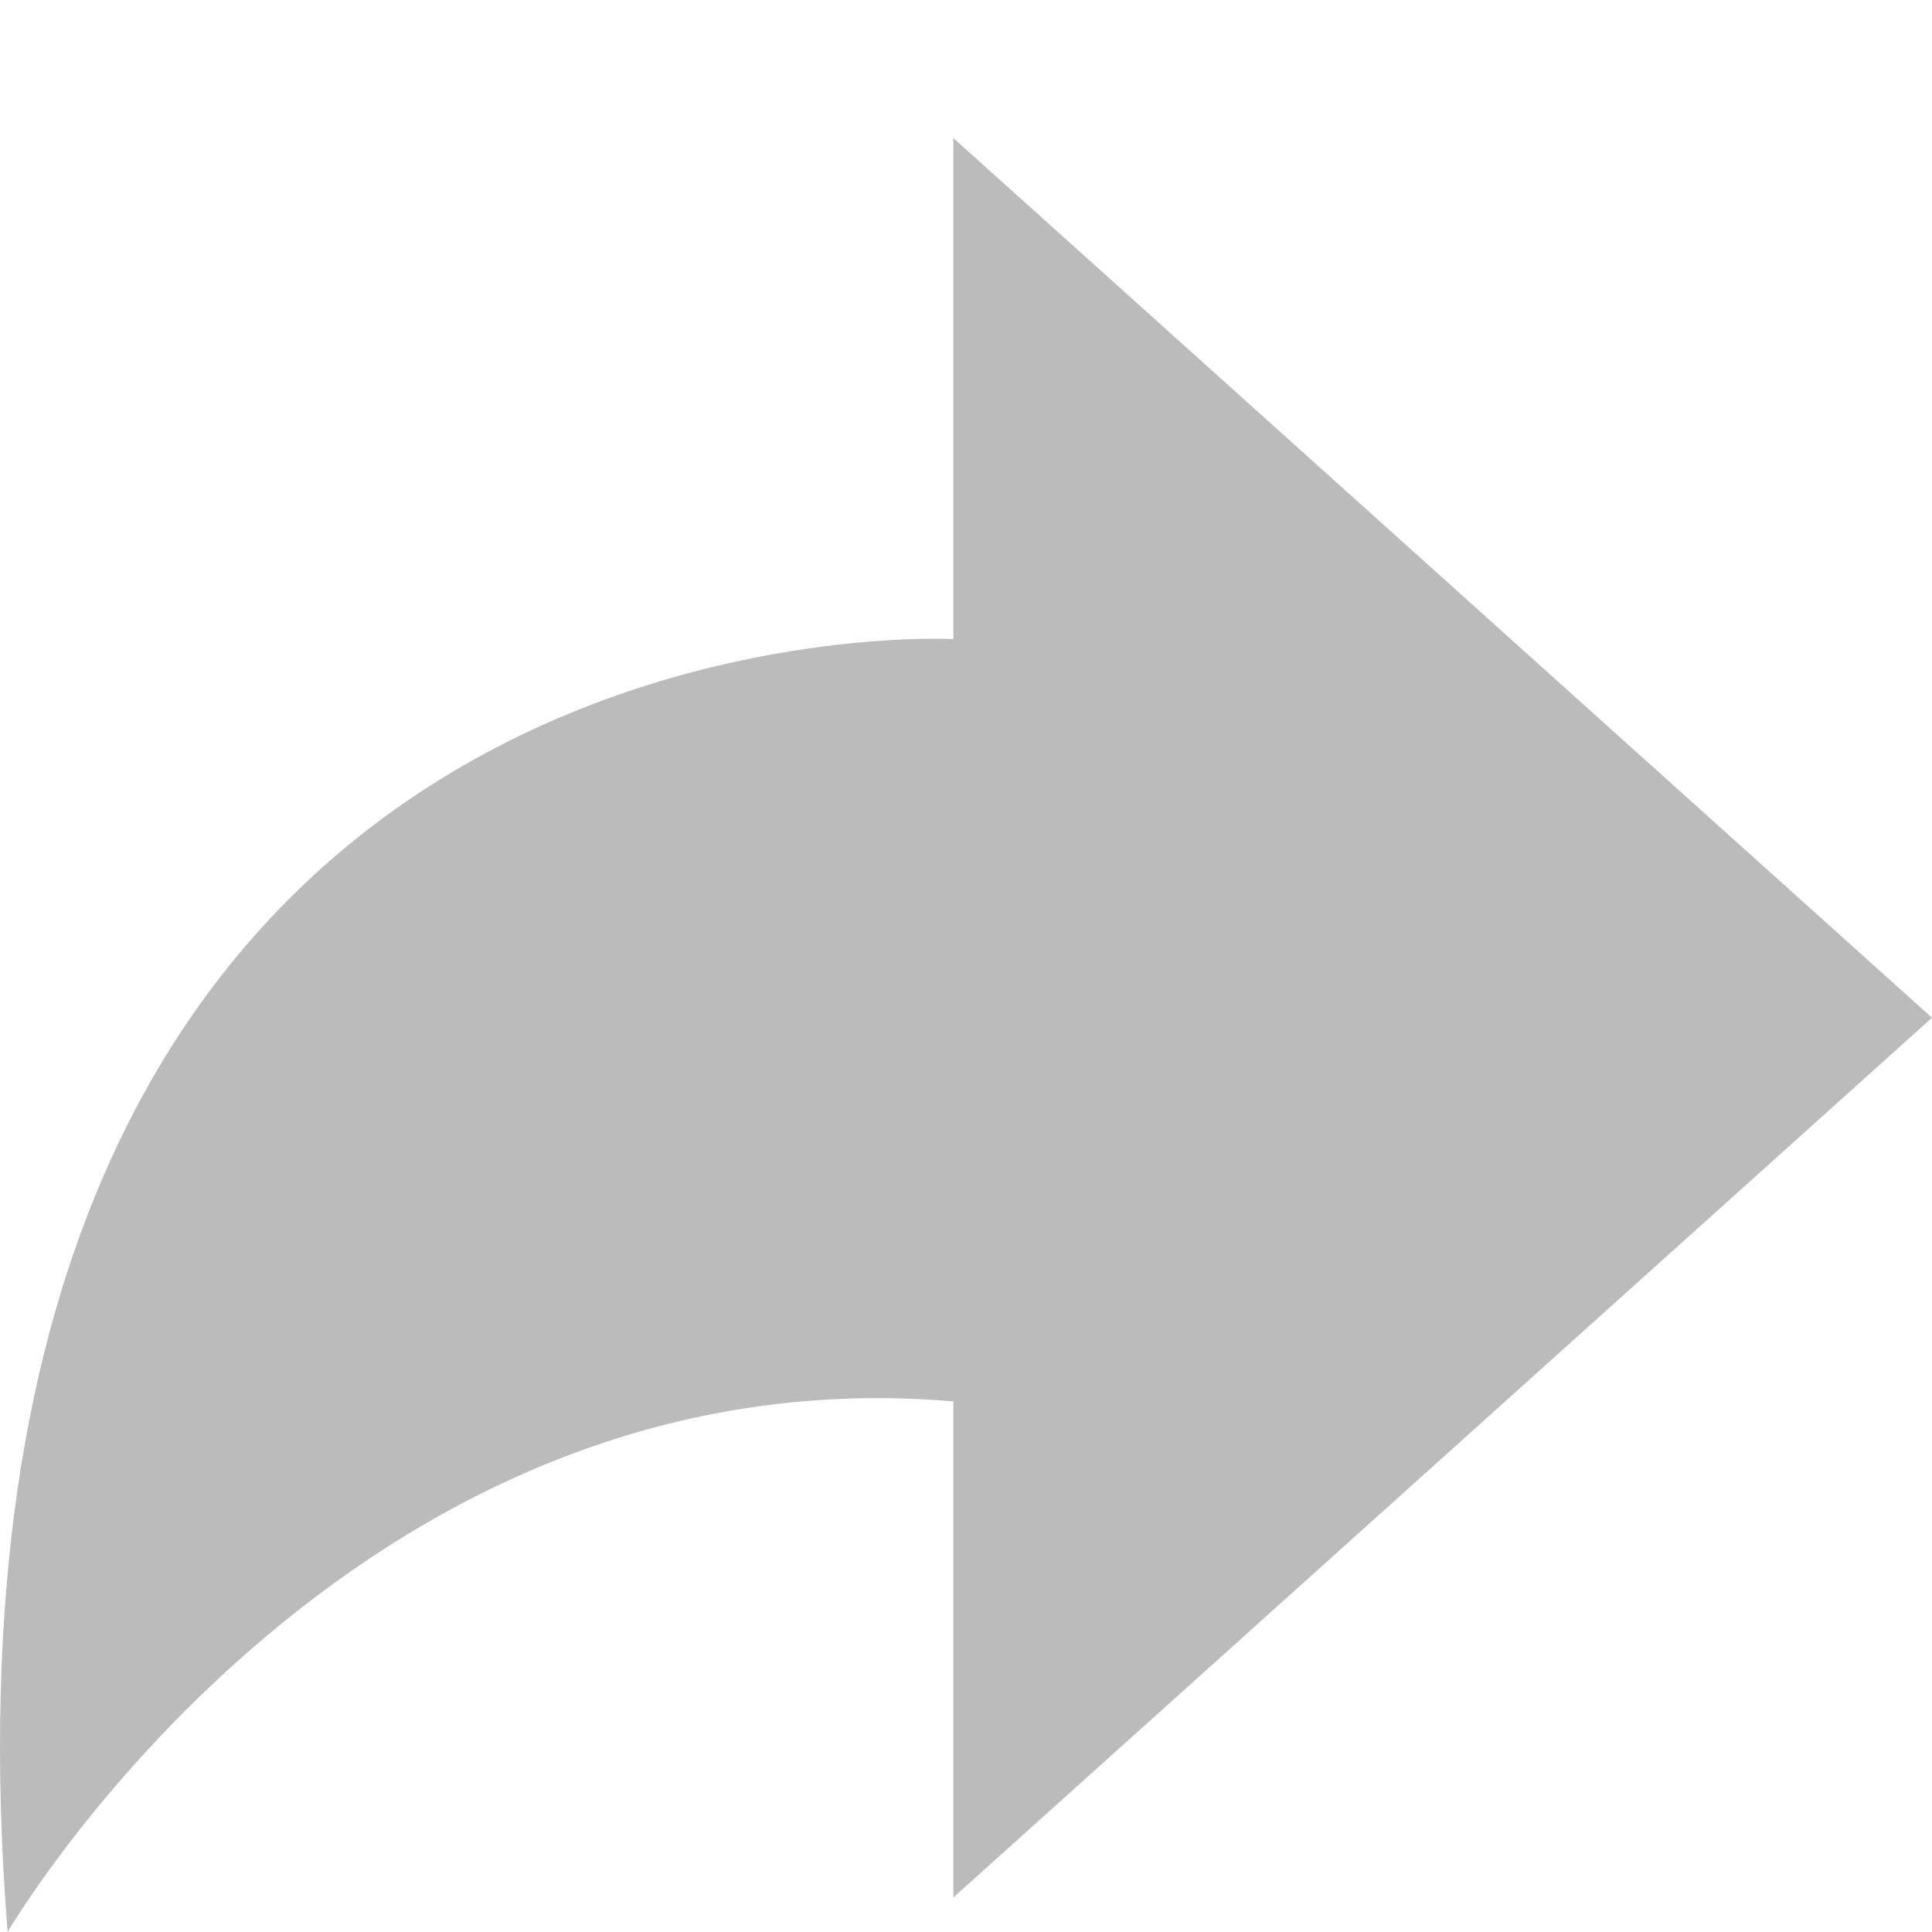
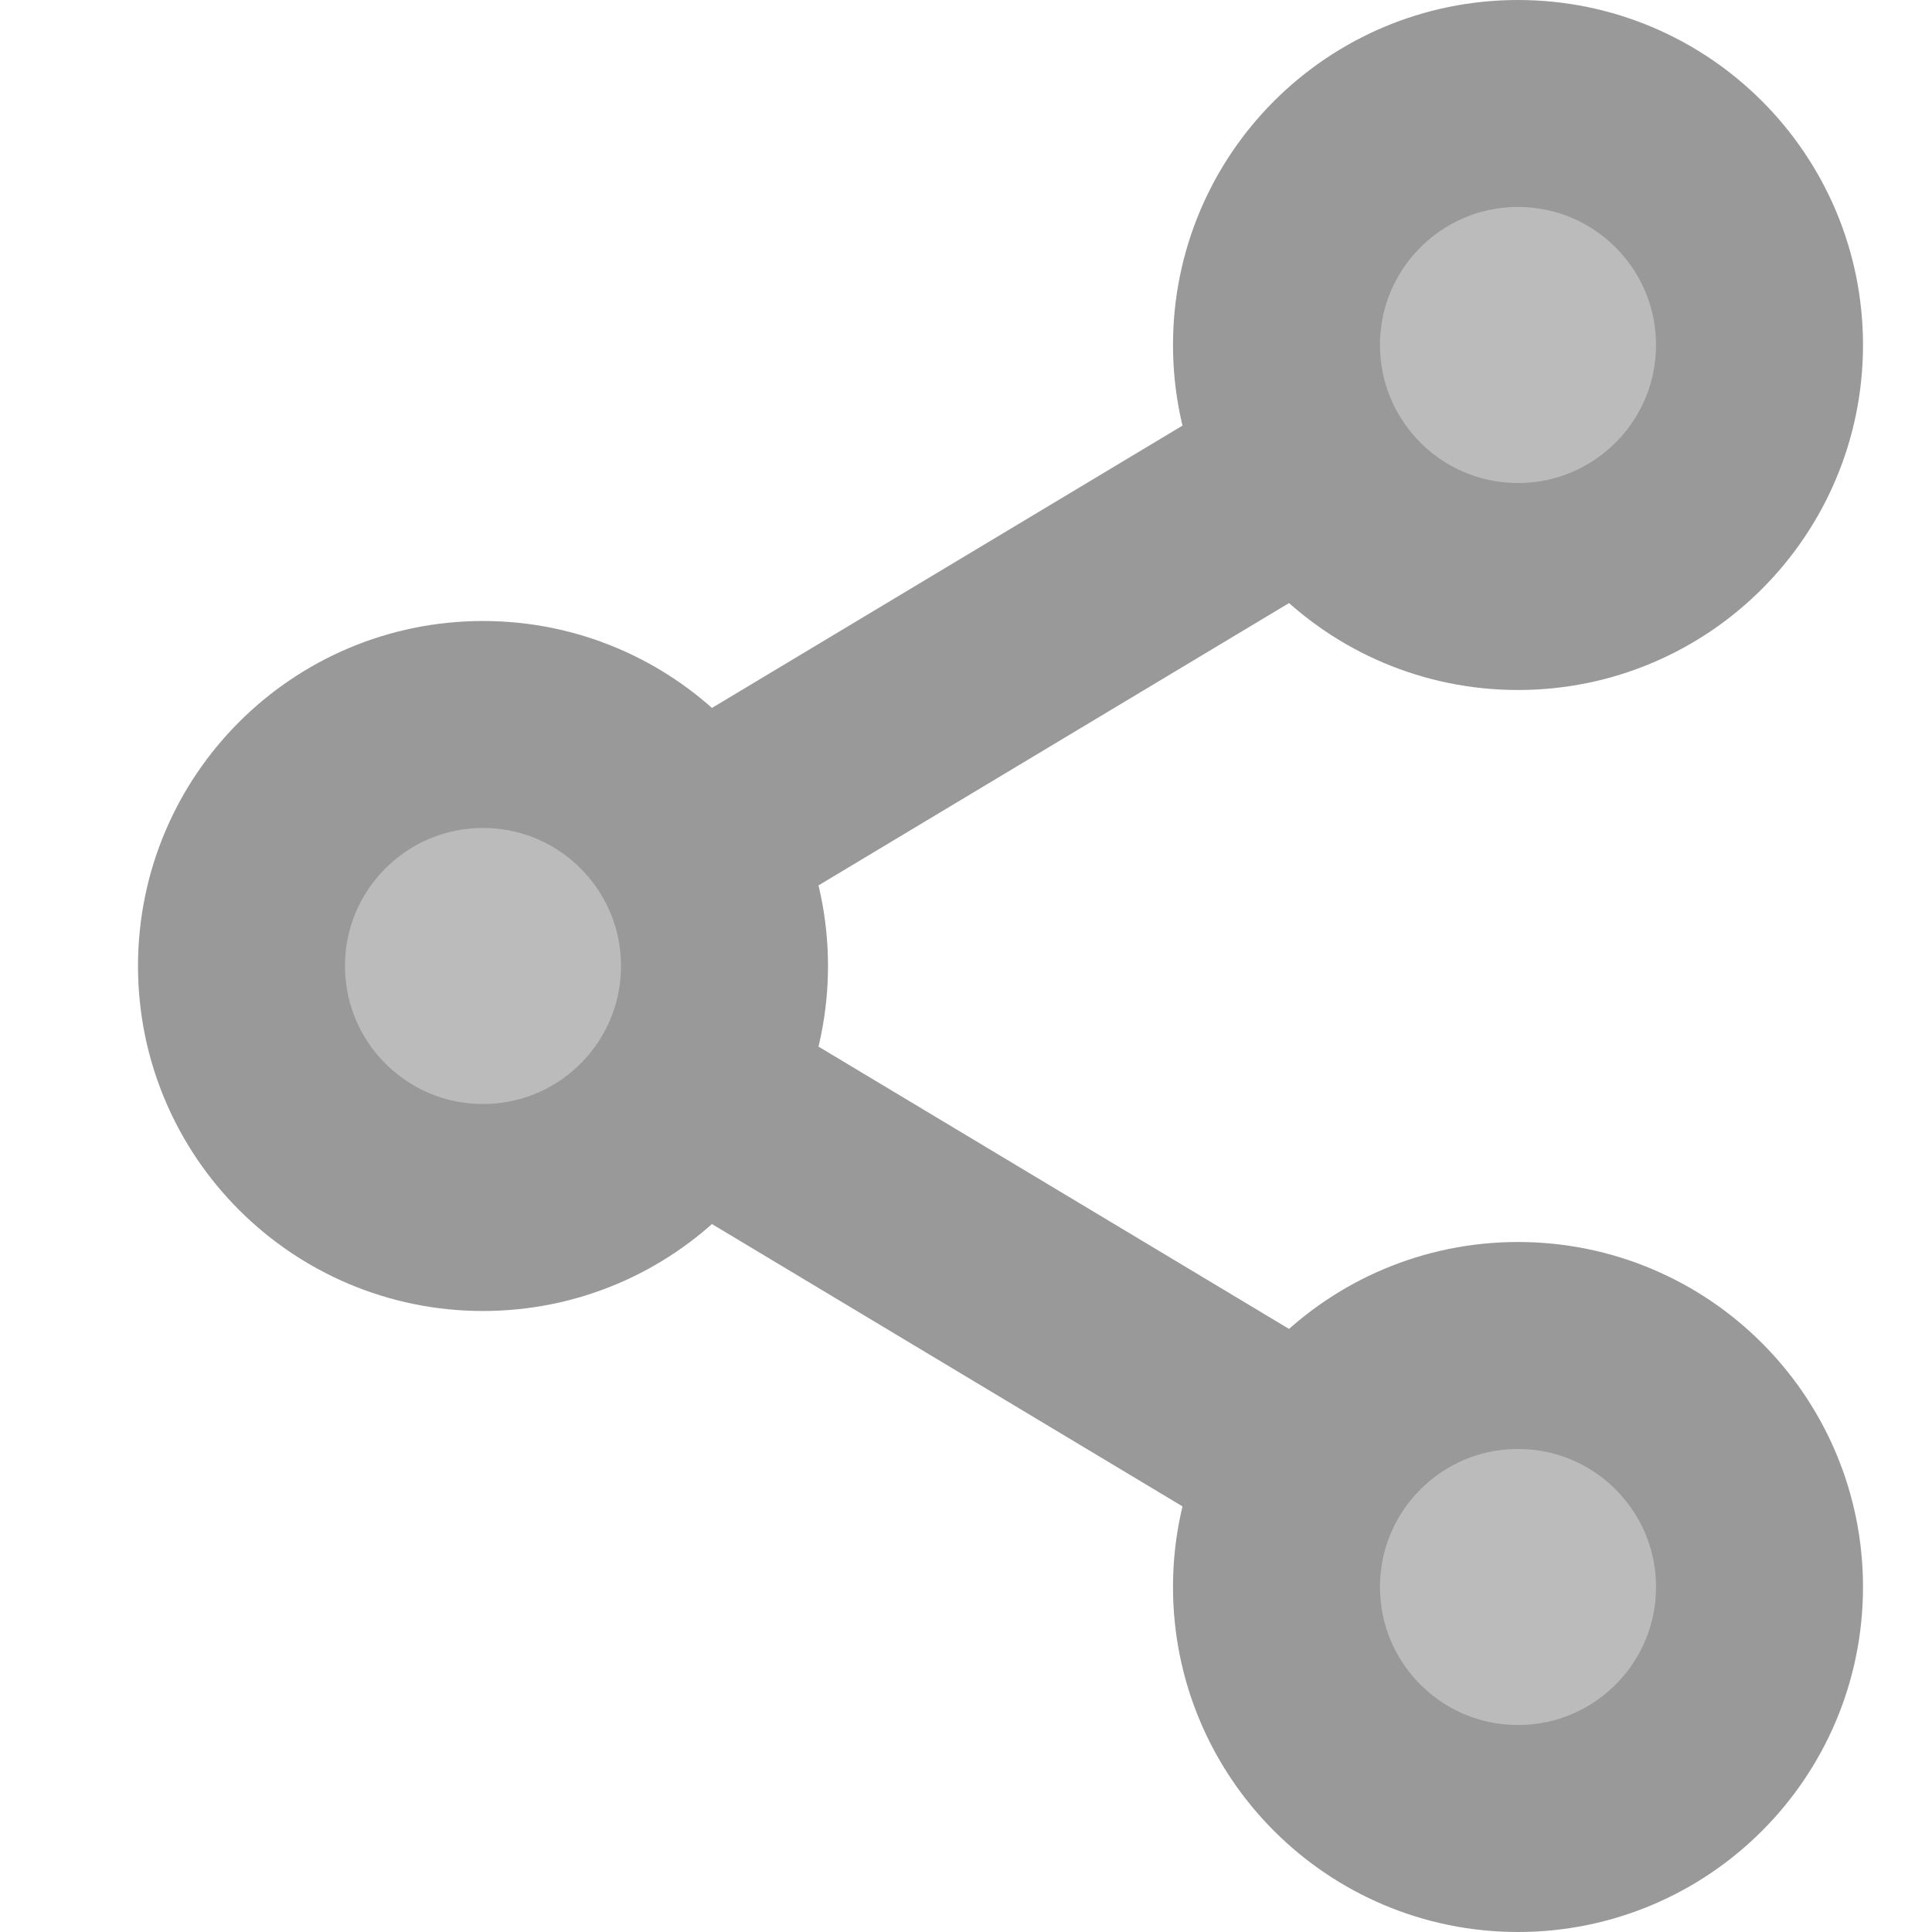
- <svg xmlns="http://www.w3.org/2000/svg" xmlns:xlink="http://www.w3.org/1999/xlink" width="14" height="14" viewBox="0 0 14 14">
-   <defs>
-     <path d="M14 6.625 6.908.25v3.595C2.52 4.221.055 0 .055 0c-.772 9.785 6.853 9.369 6.853 9.369V13L14 6.625z" id="a" />
-   </defs>
-   <use fill="#BBB" transform="matrix(1 0 0 -1 0 14)" xlink:href="#a" fill-rule="evenodd" />
+ <svg xmlns="http://www.w3.org/2000/svg" width="14" height="14" viewBox="0 0 14 14">
+   <g transform="translate(1)" stroke="#999" stroke-width="1.5" fill="none" fill-rule="evenodd">
+     <path d="M10 2.5 2.5 7M2.5 7l7.5 4.5" />
+     <circle fill="#BBB" cx="2.5" cy="7" r="1.75" />
+     <circle fill="#BBB" cx="10" cy="2.5" r="1.75" />
+     <circle fill="#BBB" cx="10" cy="11.5" r="1.75" />
+   </g>
</svg>
